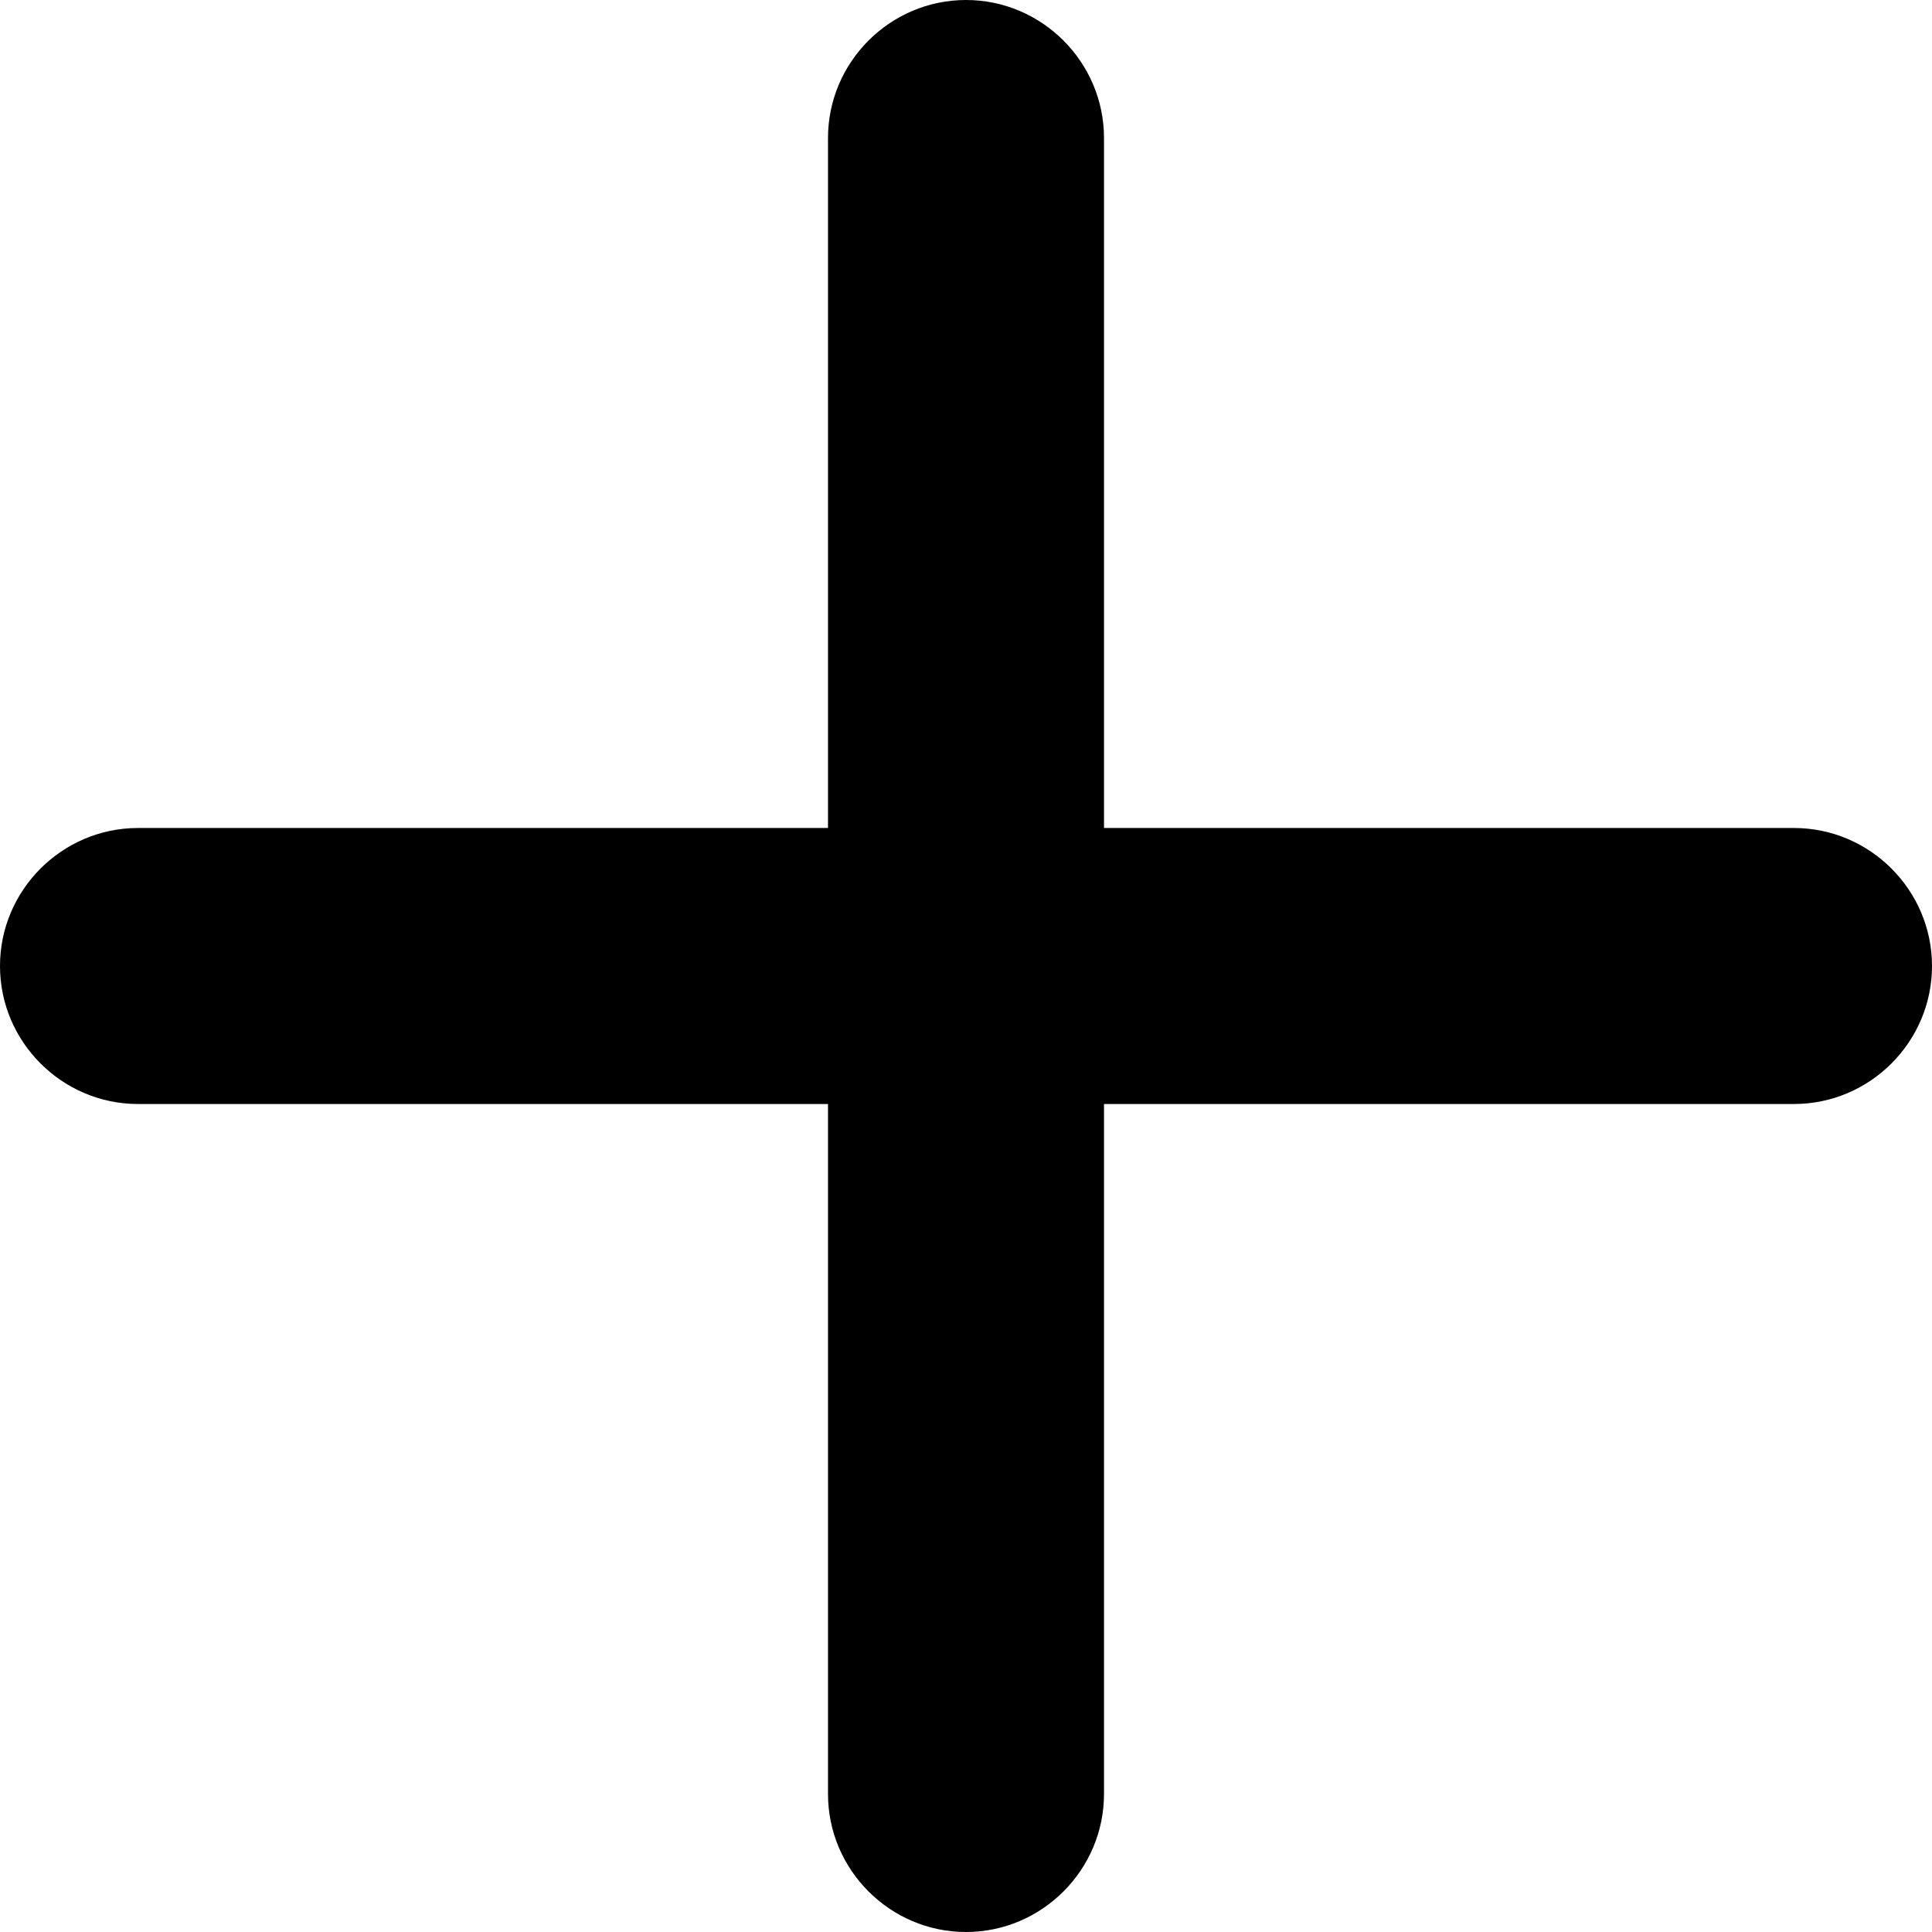
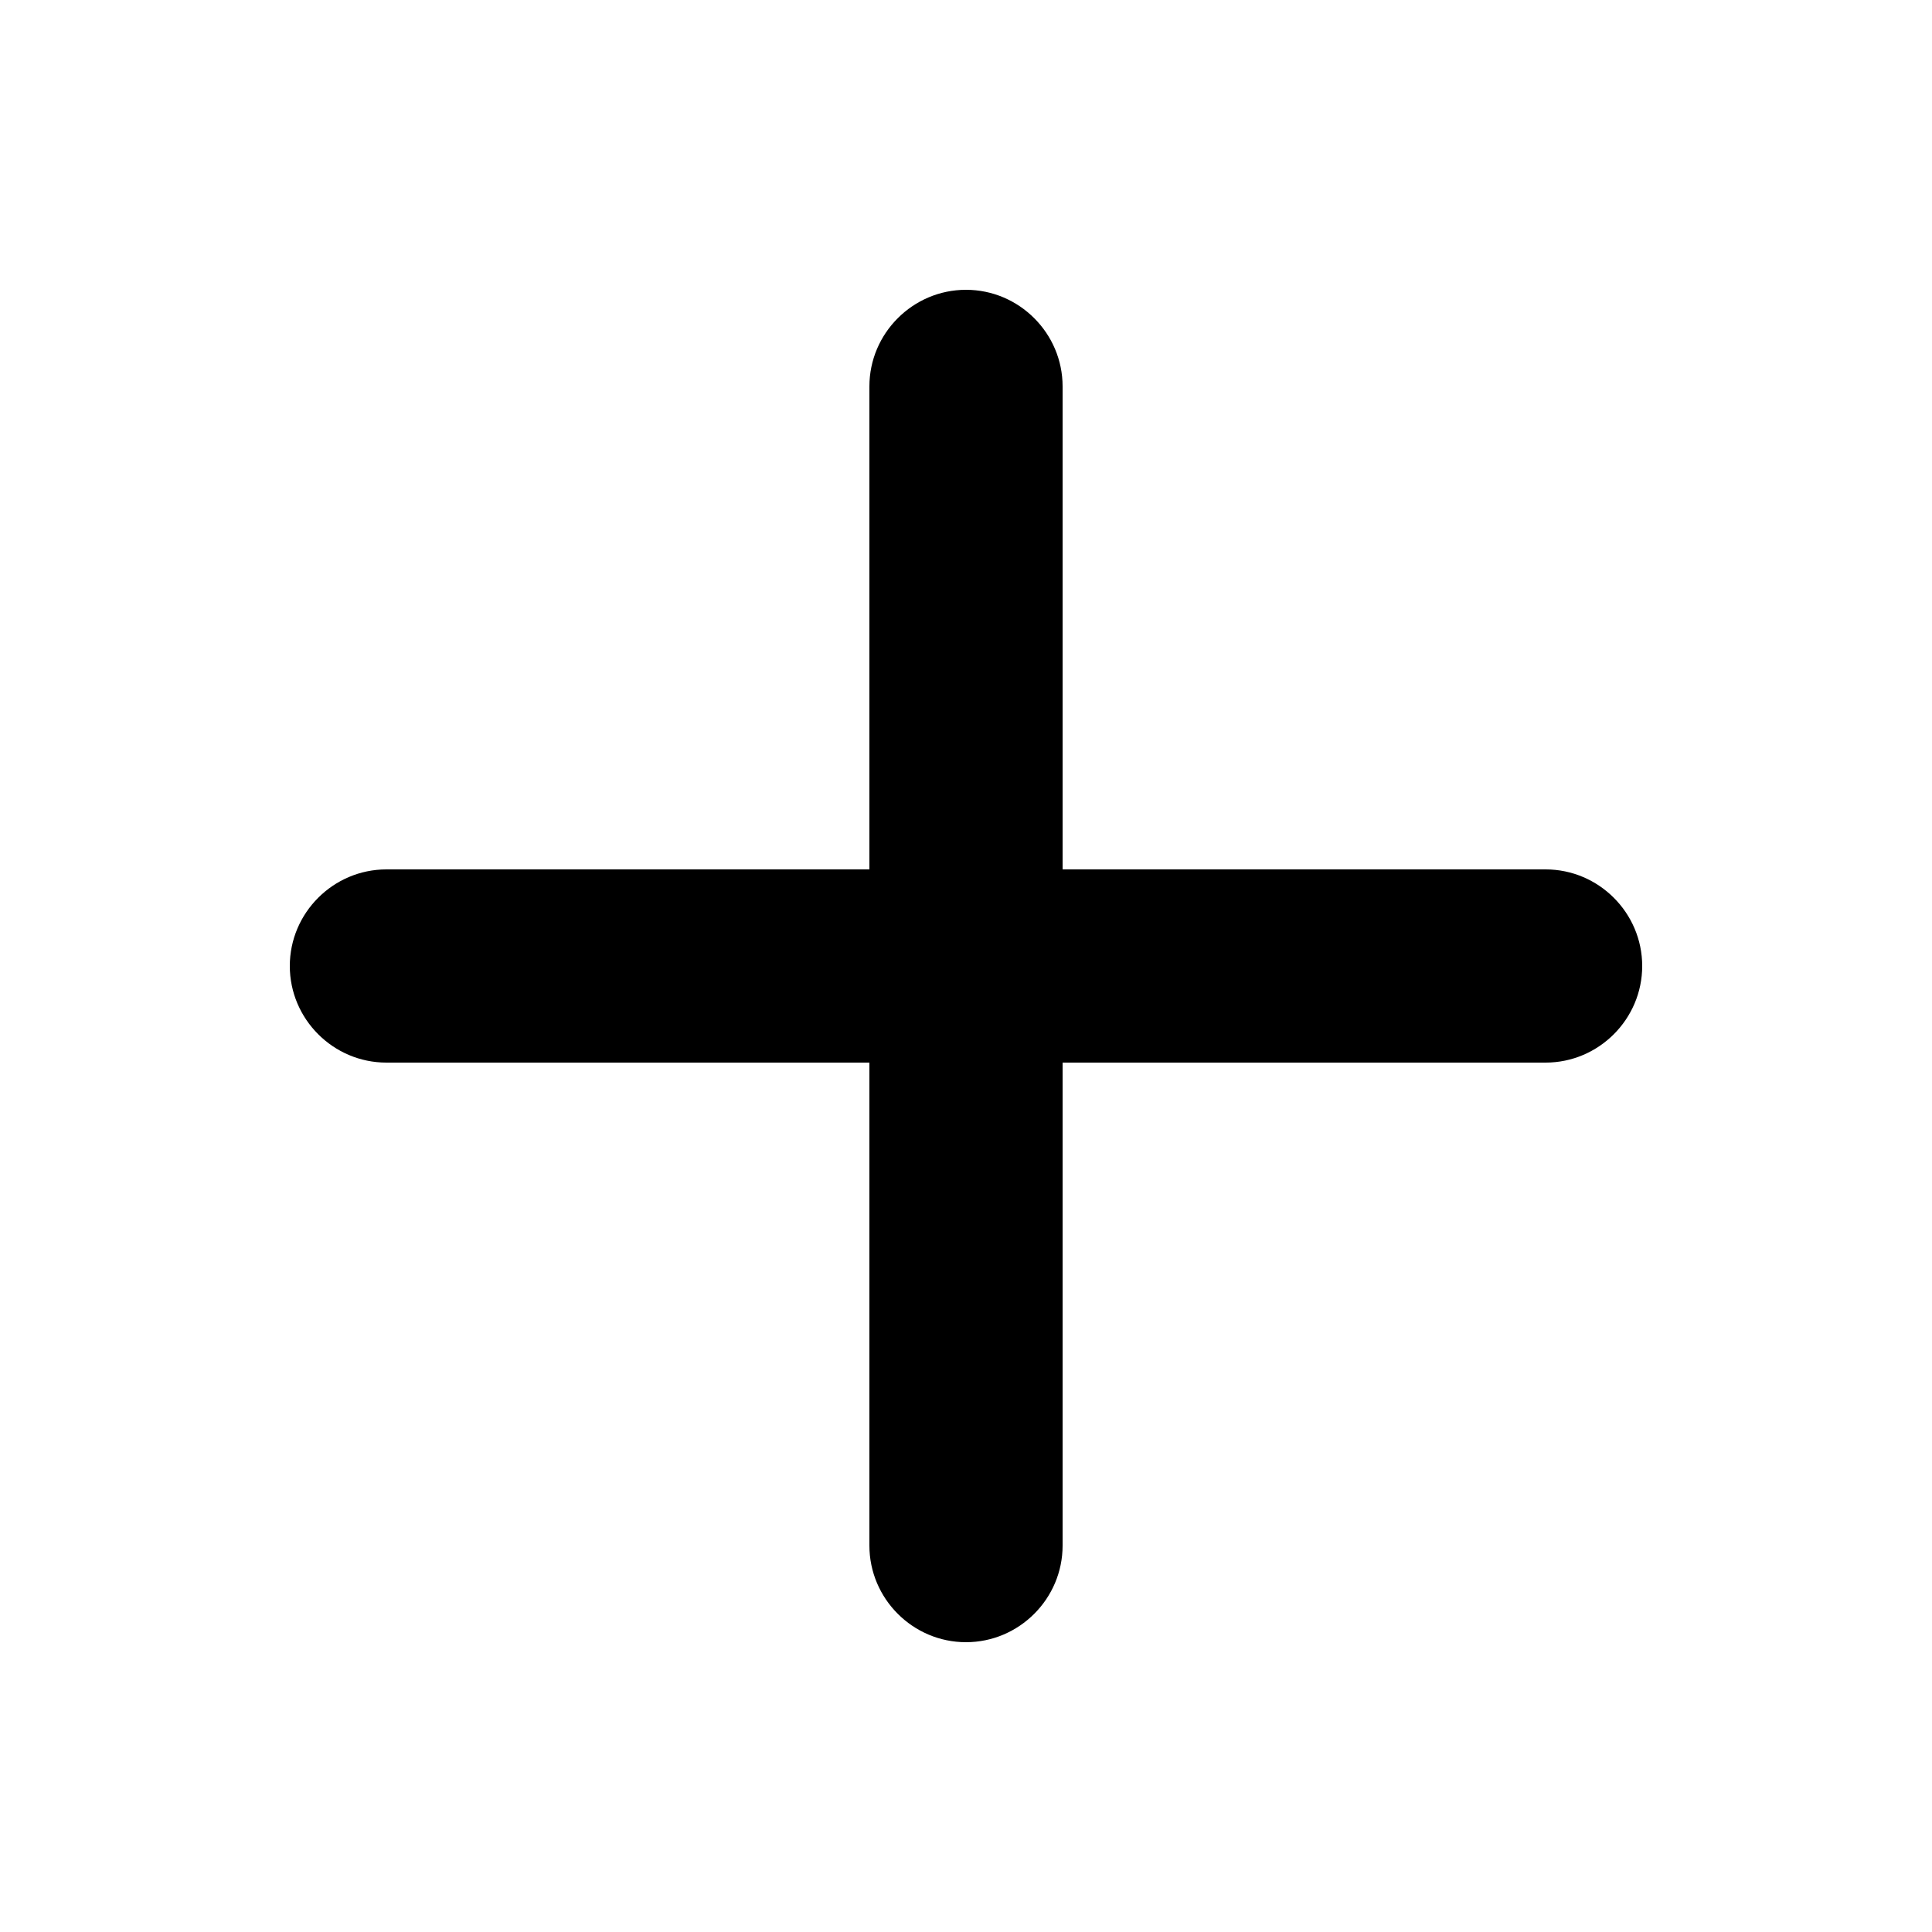
- <svg xmlns="http://www.w3.org/2000/svg" width="14" height="14" viewBox="0 0 14 14" fill="currentColor">
-   <path d="M13 8H8V13C8 13.55 7.55 14 7 14C6.45 14 6 13.55 6 13V8H1C0.45 8 0 7.55 0 7C0 6.45 0.45 6 1 6H6V1C6 0.45 6.45 0 7 0C7.55 0 8 0.45 8 1V6H13C13.55 6 14 6.45 14 7C14 7.55 13.55 8 13 8Z" fill="currentColor" />
+ <svg xmlns="http://www.w3.org/2000/svg" width="20" height="20" viewBox="0 0 20 20" fill="none">
+   <path d="M16 11H11V16C11 16.55 10.55 17 10 17C9.45 17 9 16.55 9 16V11H4C3.45 11 3 10.55 3 10C3 9.45 3.45 9 4 9H9V4C9 3.45 9.45 3 10 3C10.55 3 11 3.45 11 4V9H16C16.55 9 17 9.45 17 10C17 10.55 16.55 11 16 11Z" fill="currentColor" />
</svg>
